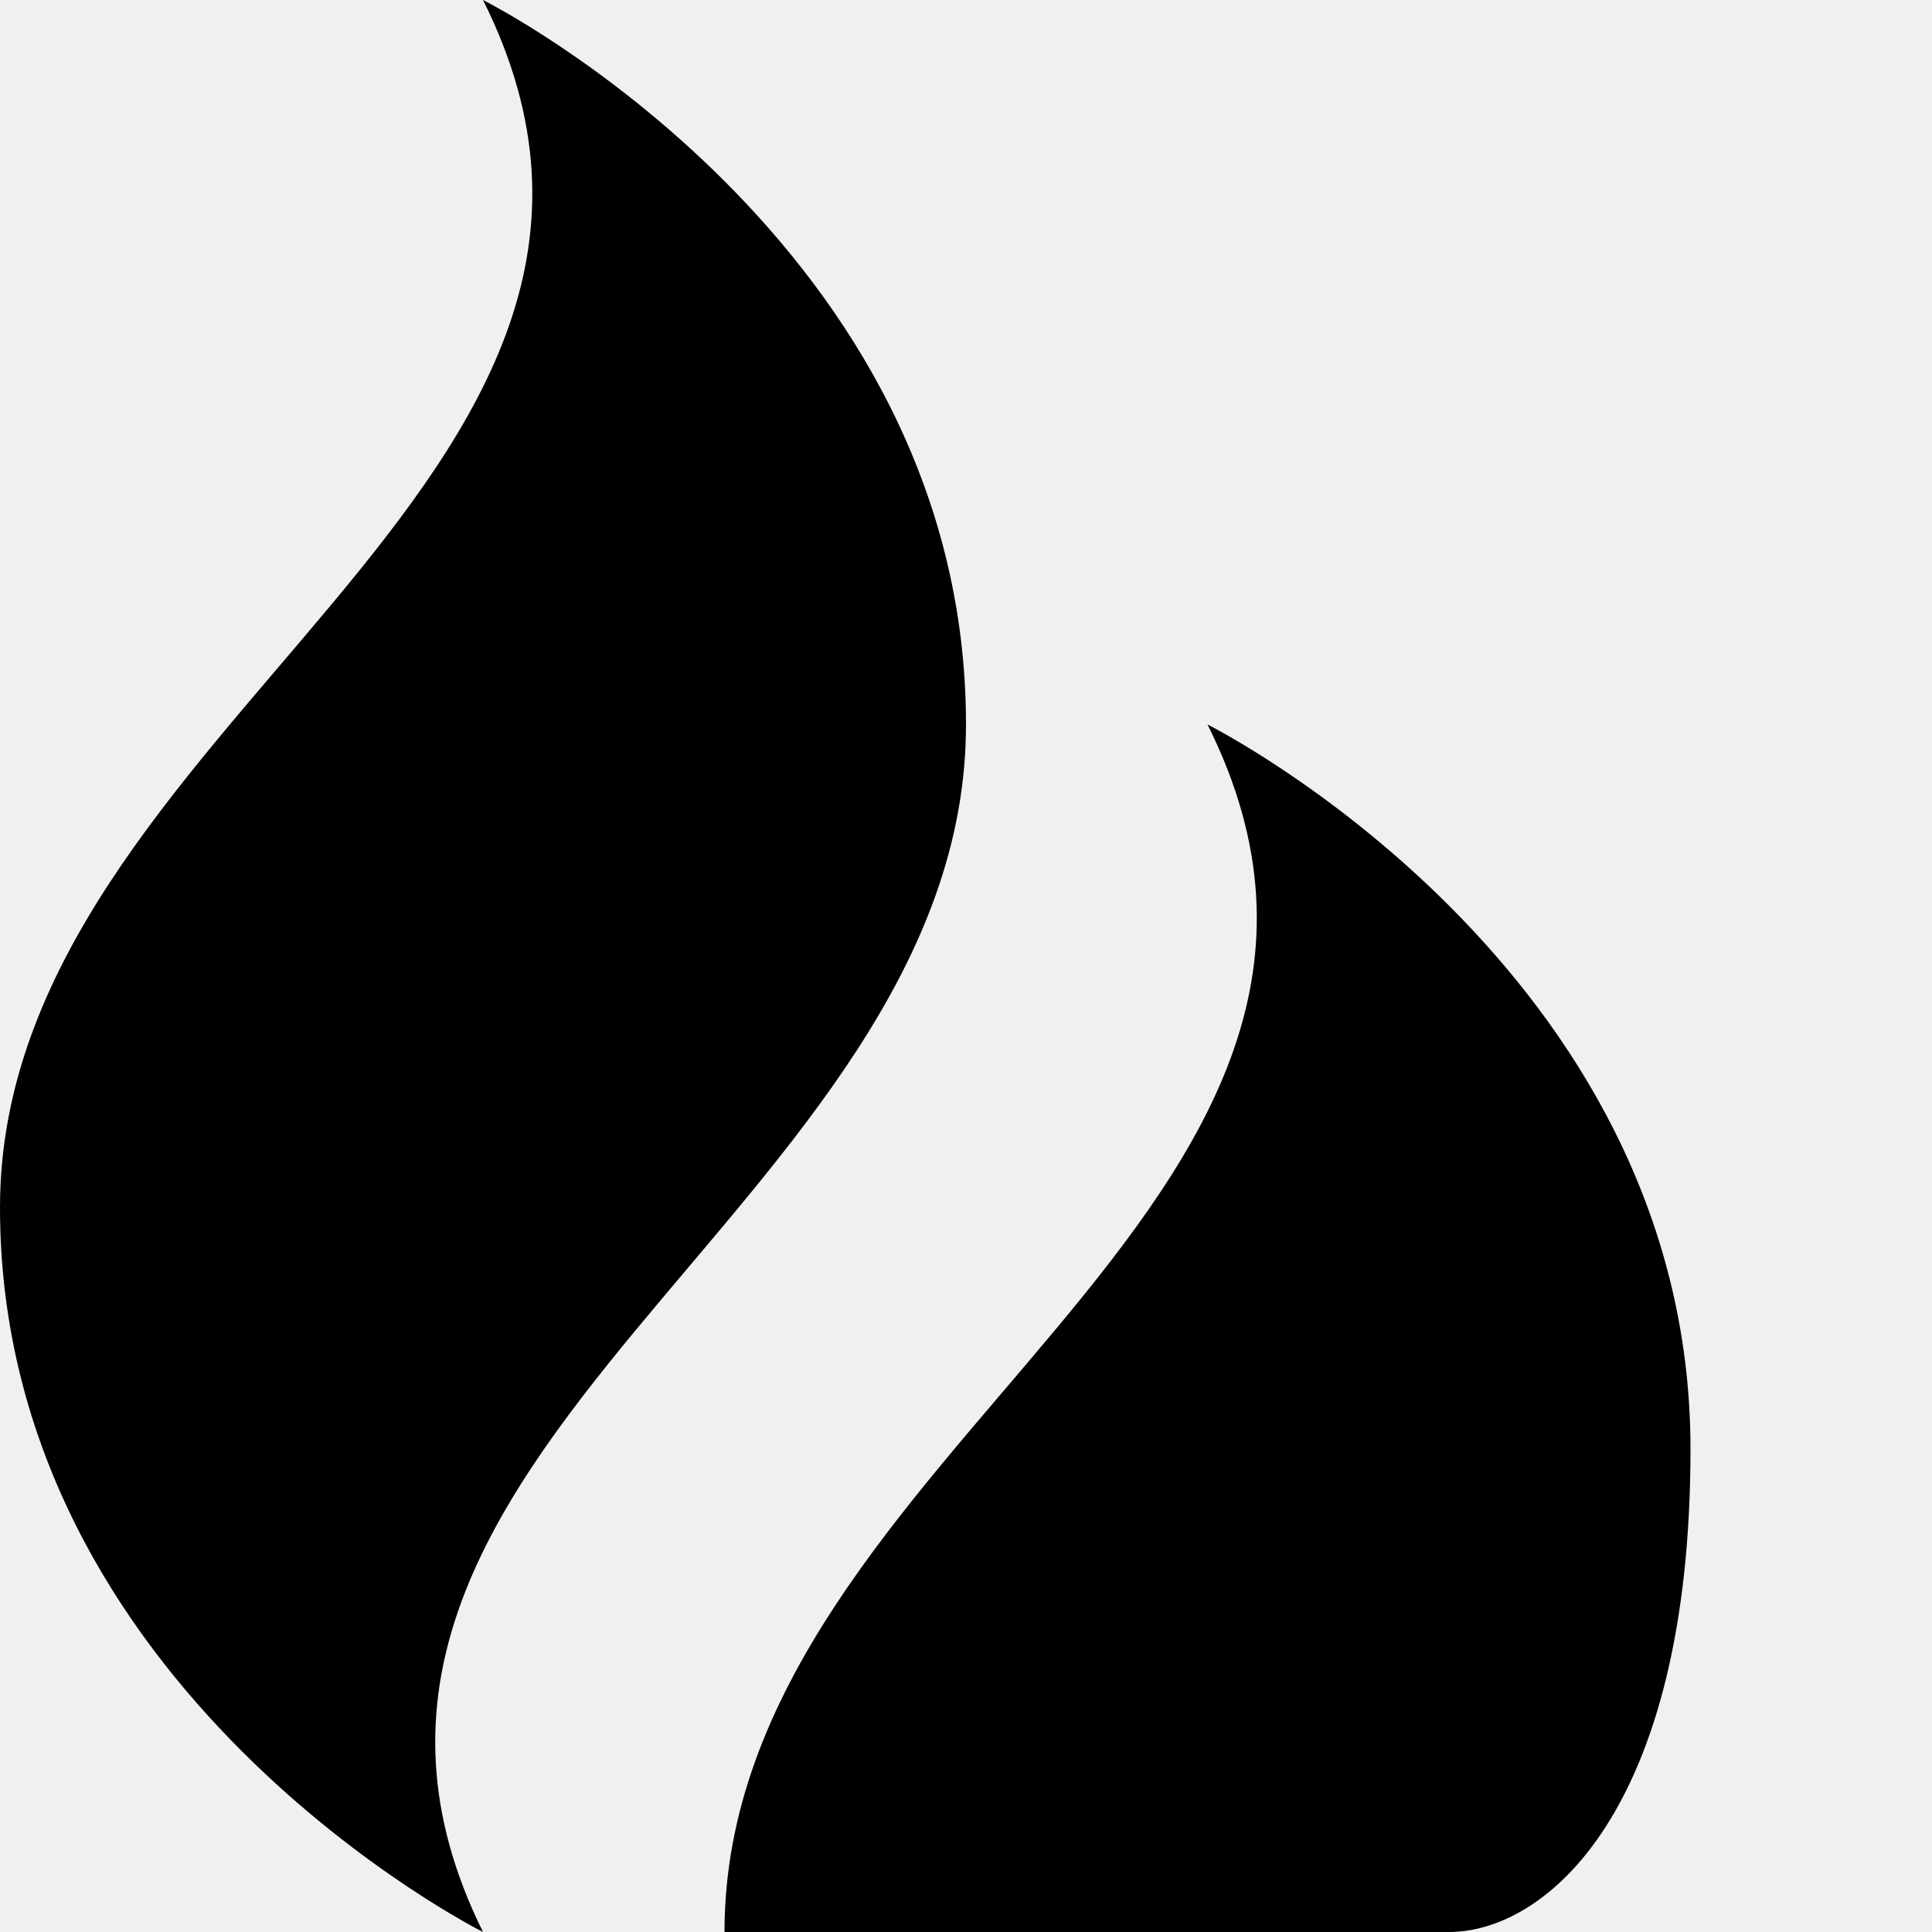
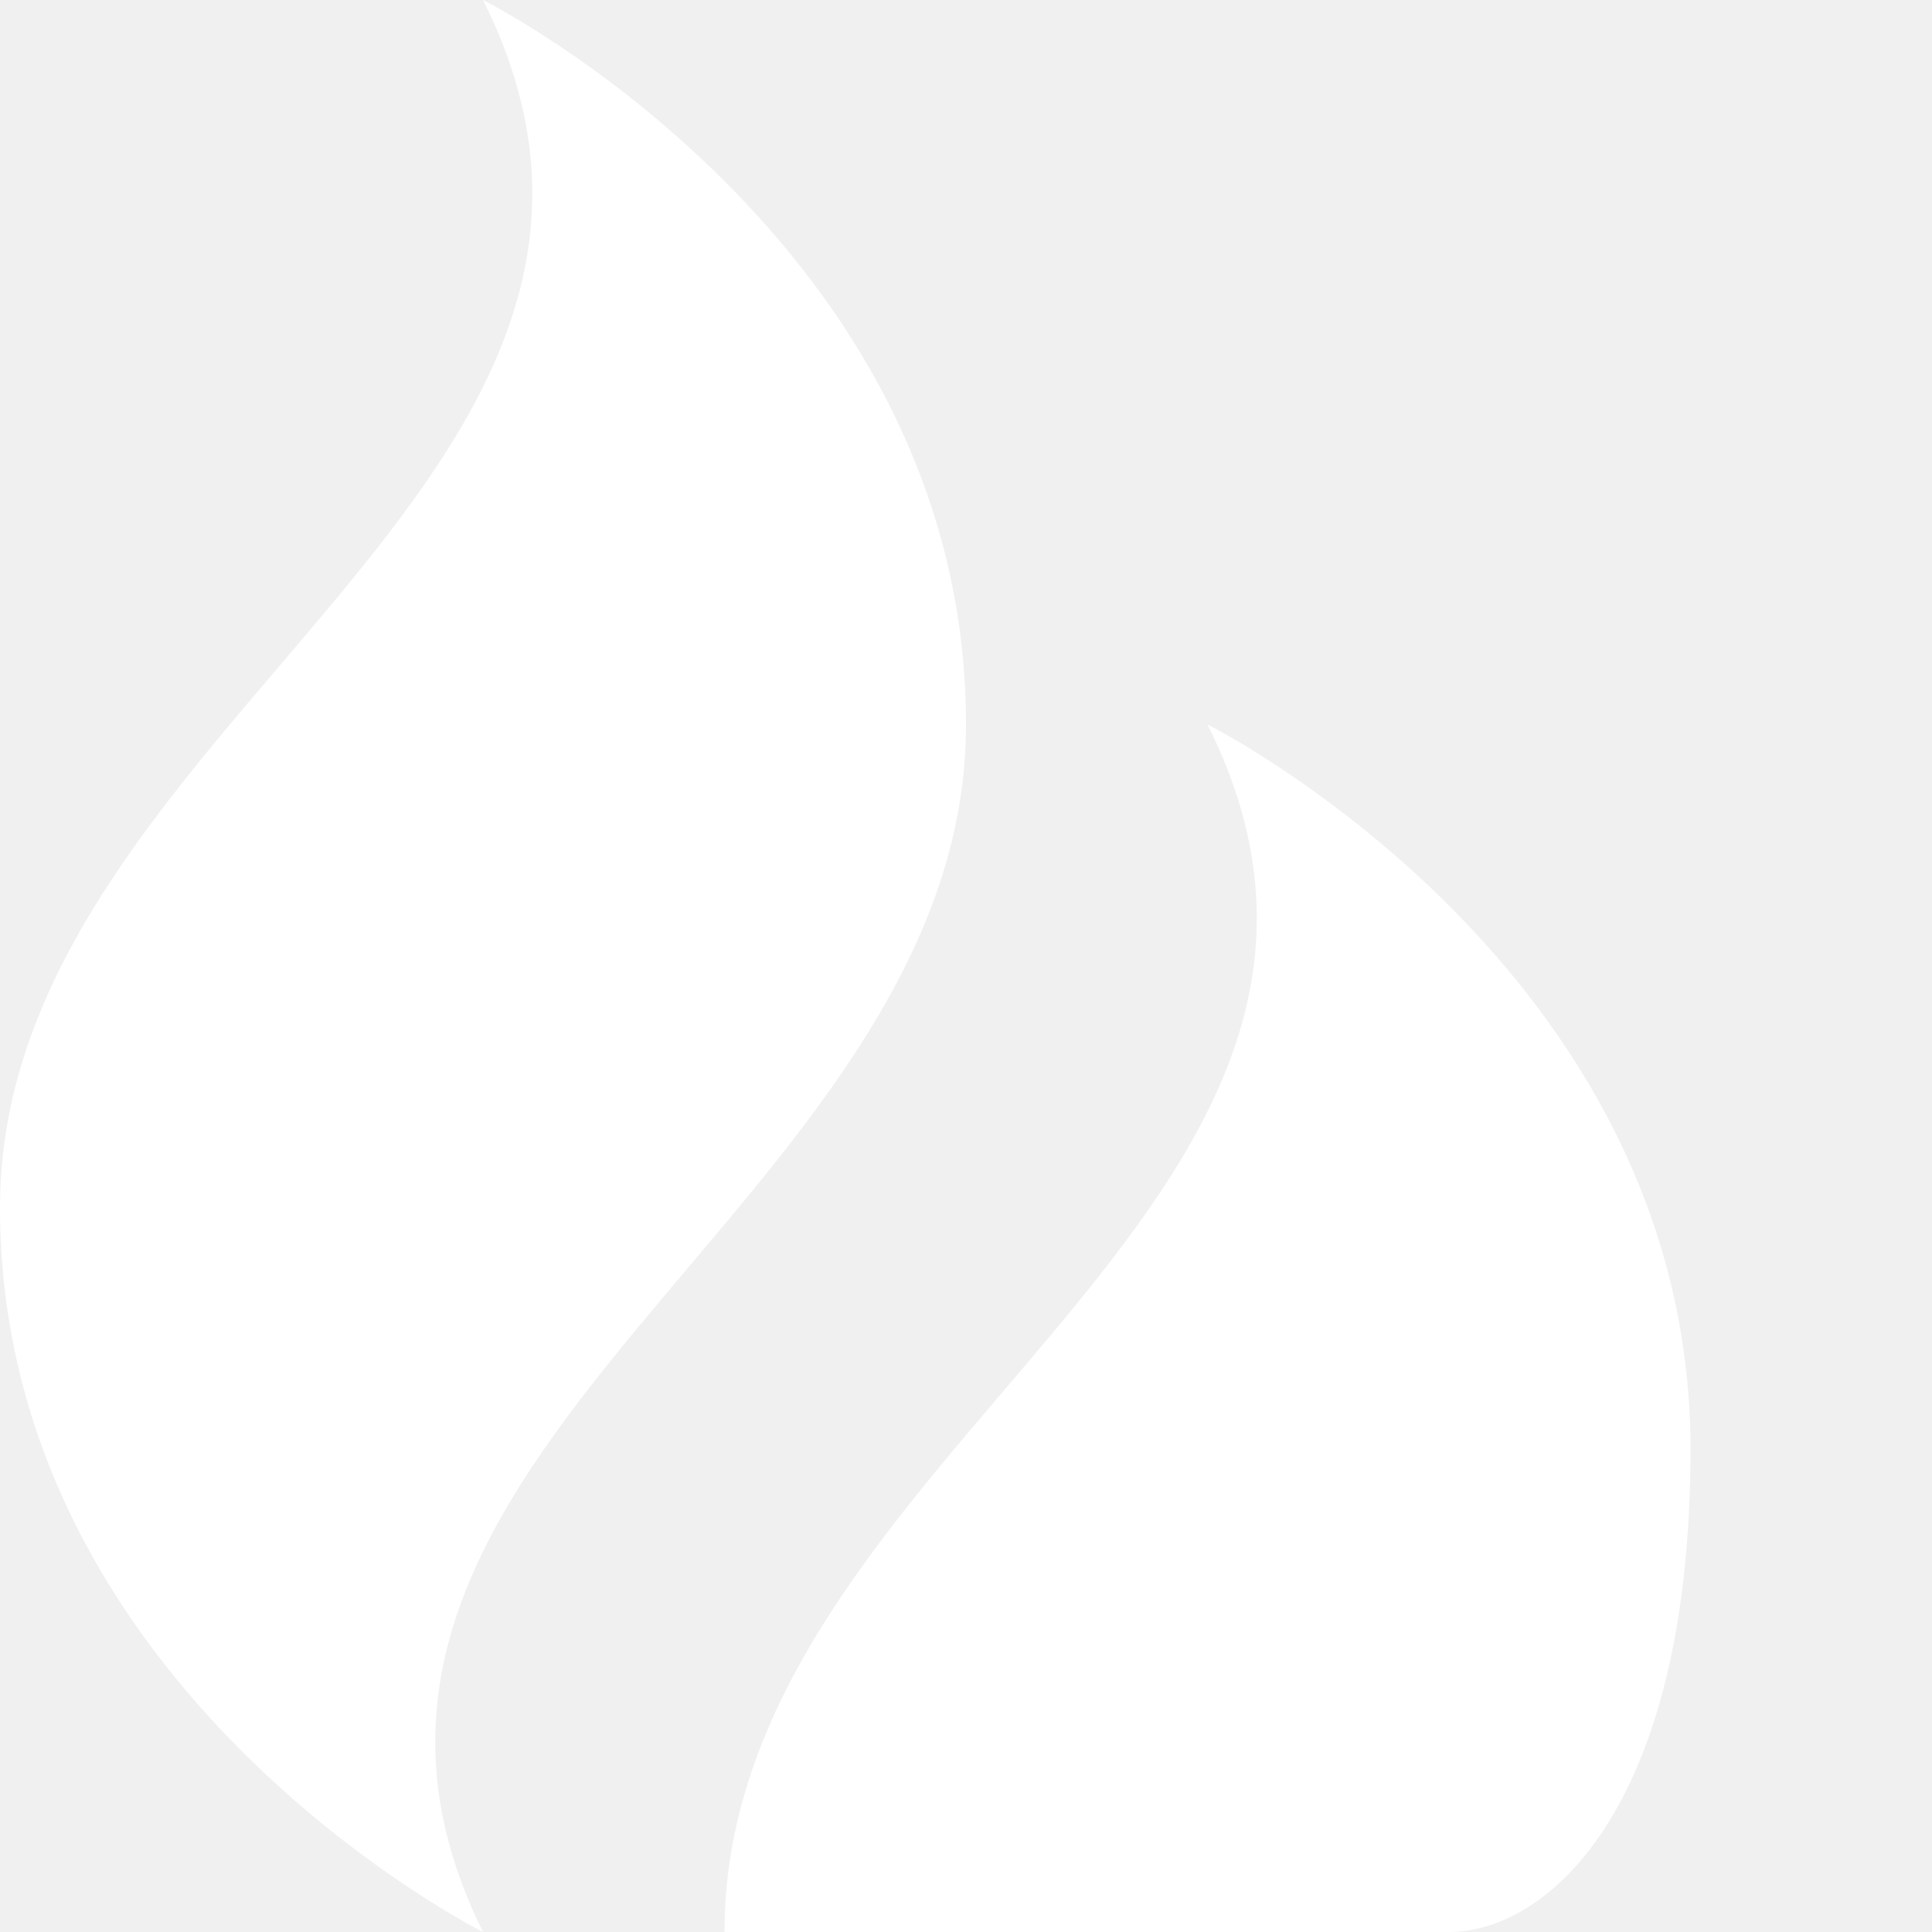
<svg xmlns="http://www.w3.org/2000/svg" width="8" height="8" viewBox="0 0 8 8">
-   <path d="M2 0c1 2-2 3-2 5s2 3 2 3c-.98-1.98 2-3 2-5s-2-3-2-3zm3 3c1 2-2 3-2 5h3c.4 0 1-.5 1-2 0-2-2-3-2-3z" />
+   <path style="fill:#ffffff;" d="M2 0c1 2-2 3-2 5s2 3 2 3c-.98-1.98 2-3 2-5s-2-3-2-3zm3 3c1 2-2 3-2 5h3c.4 0 1-.5 1-2 0-2-2-3-2-3z" />
</svg>
